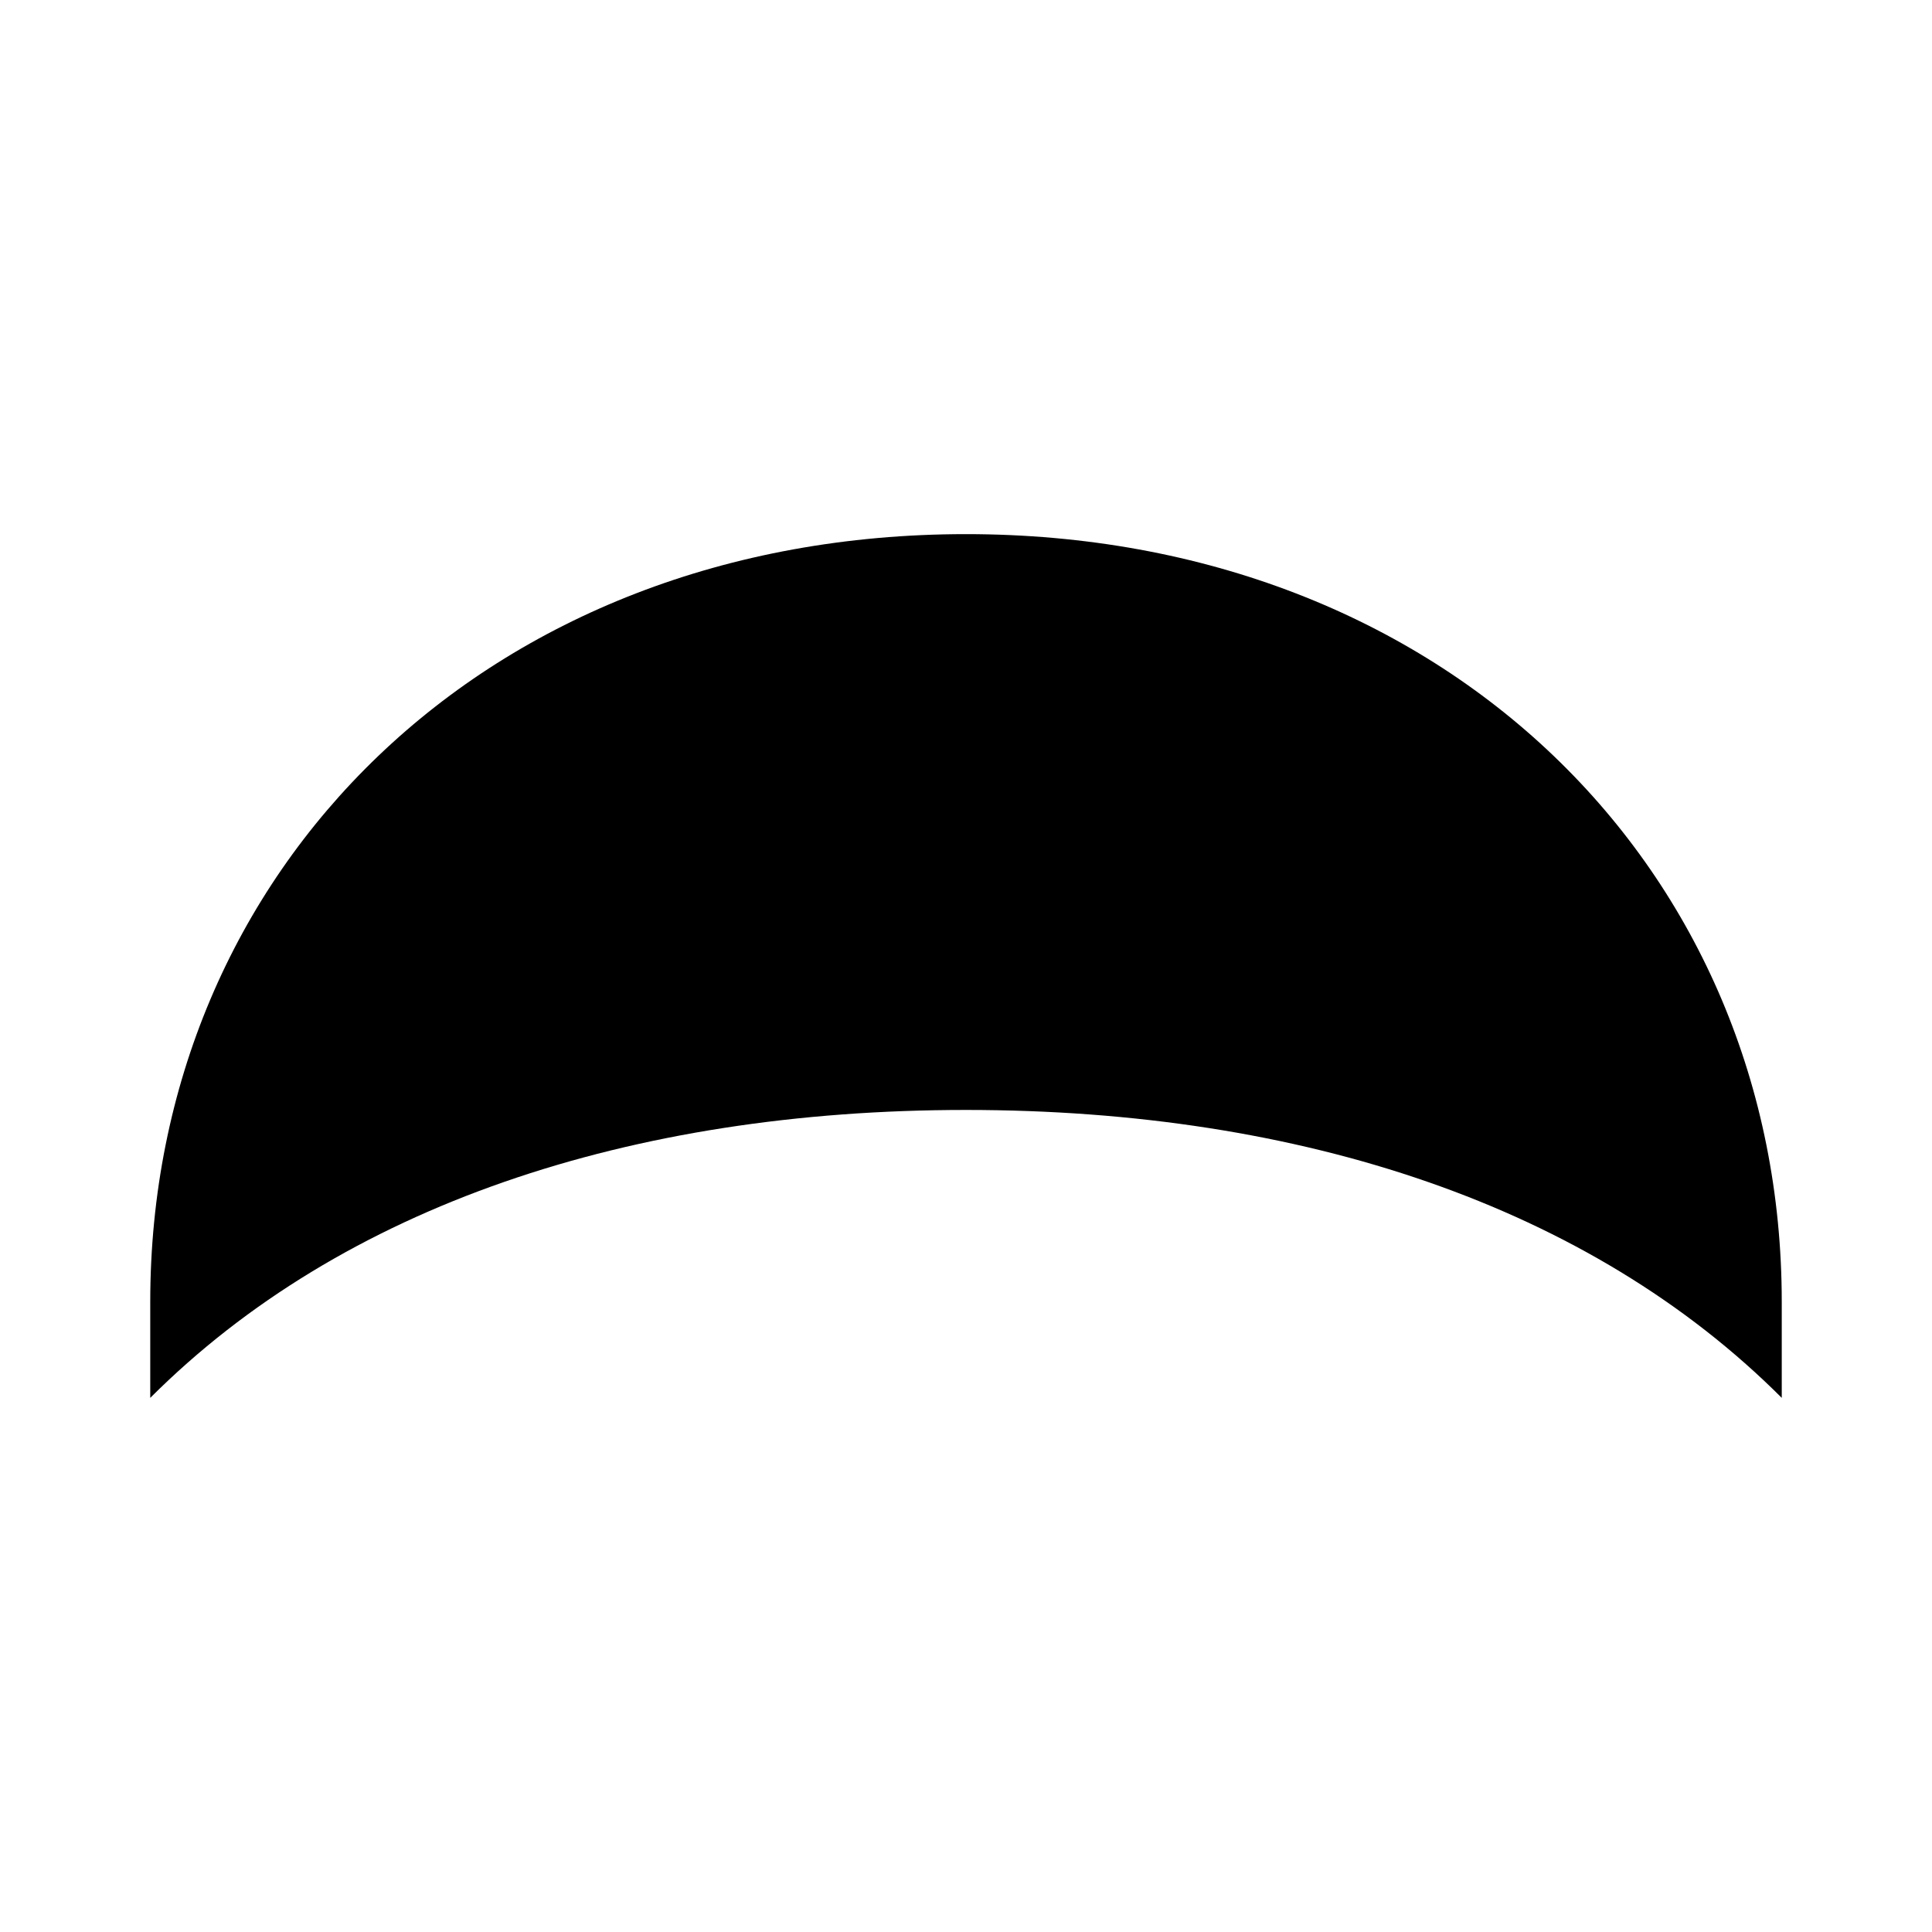
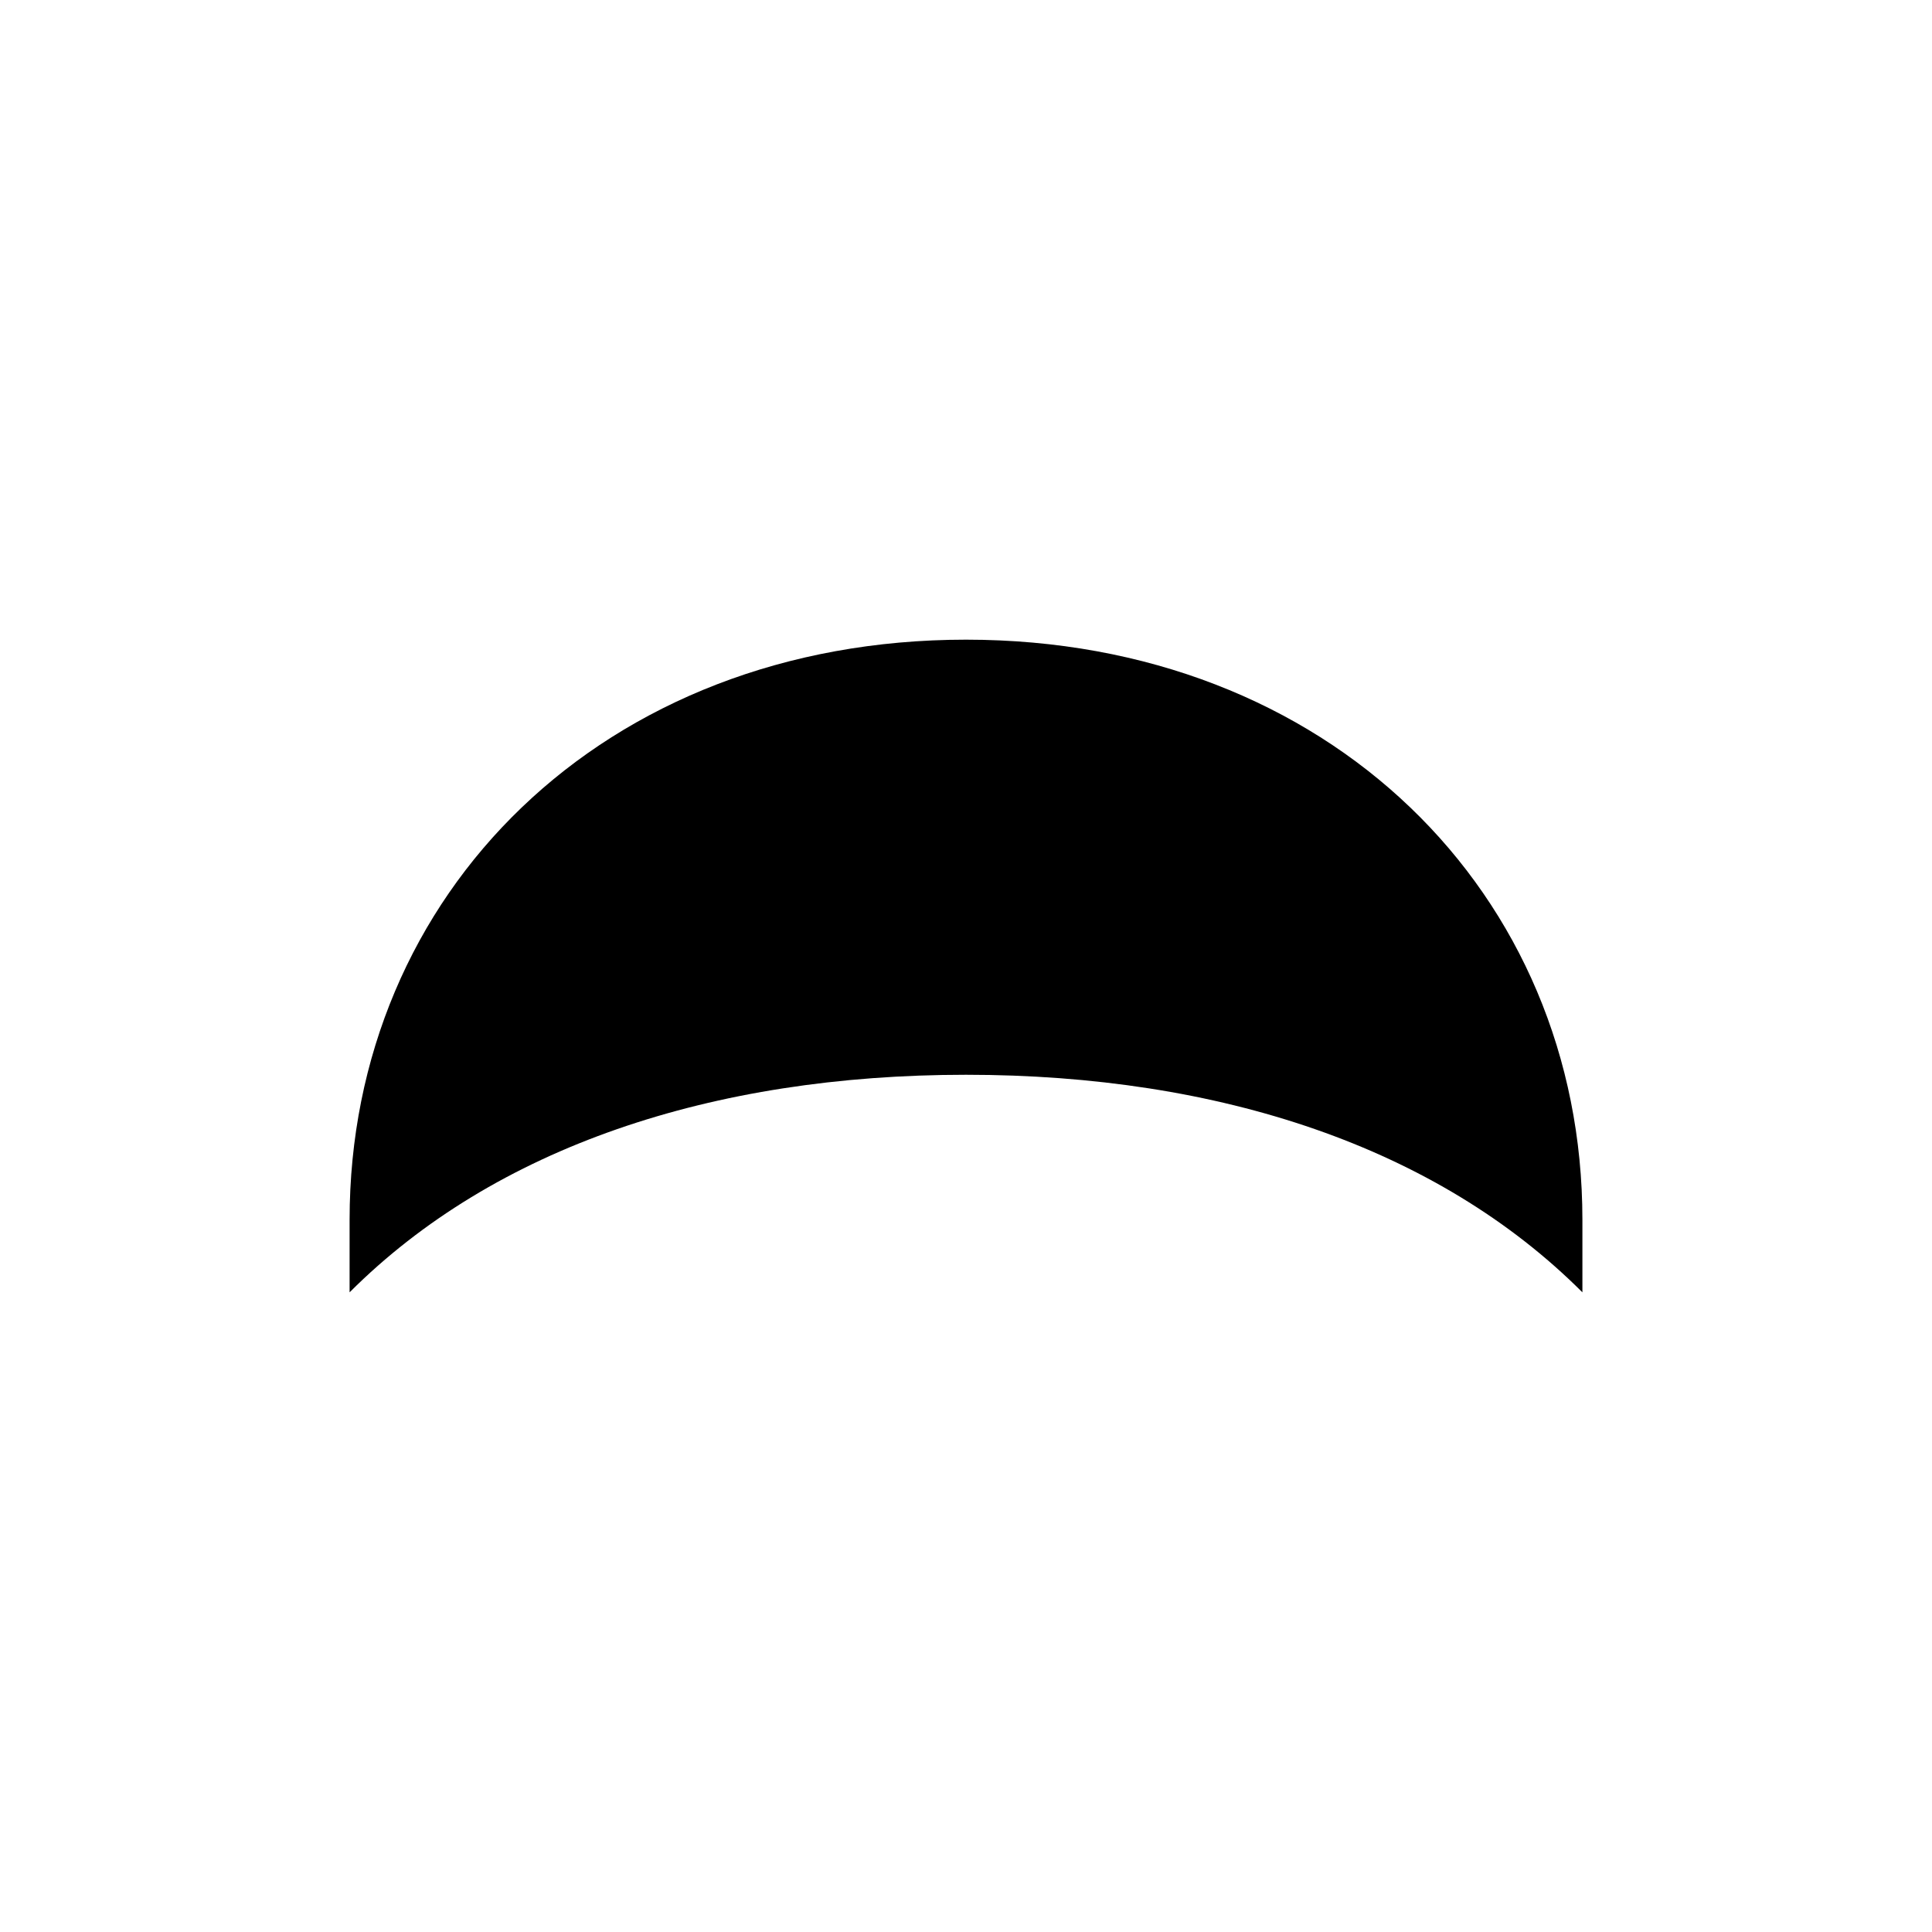
<svg xmlns="http://www.w3.org/2000/svg" width="120" height="120">
-   <path d="M110.668 86.824v-5.96c0-26.825-20.863-47.688-50.668-47.688S9.332 54.039 9.332 80.863v5.961C21.254 74.902 39.137 68.941 60 68.941s38.746 5.961 50.668 17.883z" />
+   <path d="M98.286 80.269v-4.504c0-20.27-15.765-36.034-38.286-36.034S21.714 55.496 21.714 75.765v4.504C30.723 71.26 44.235 66.756 60 66.756s29.277 4.504 38.286 13.513z" style="stroke-width:.756" />
</svg>
